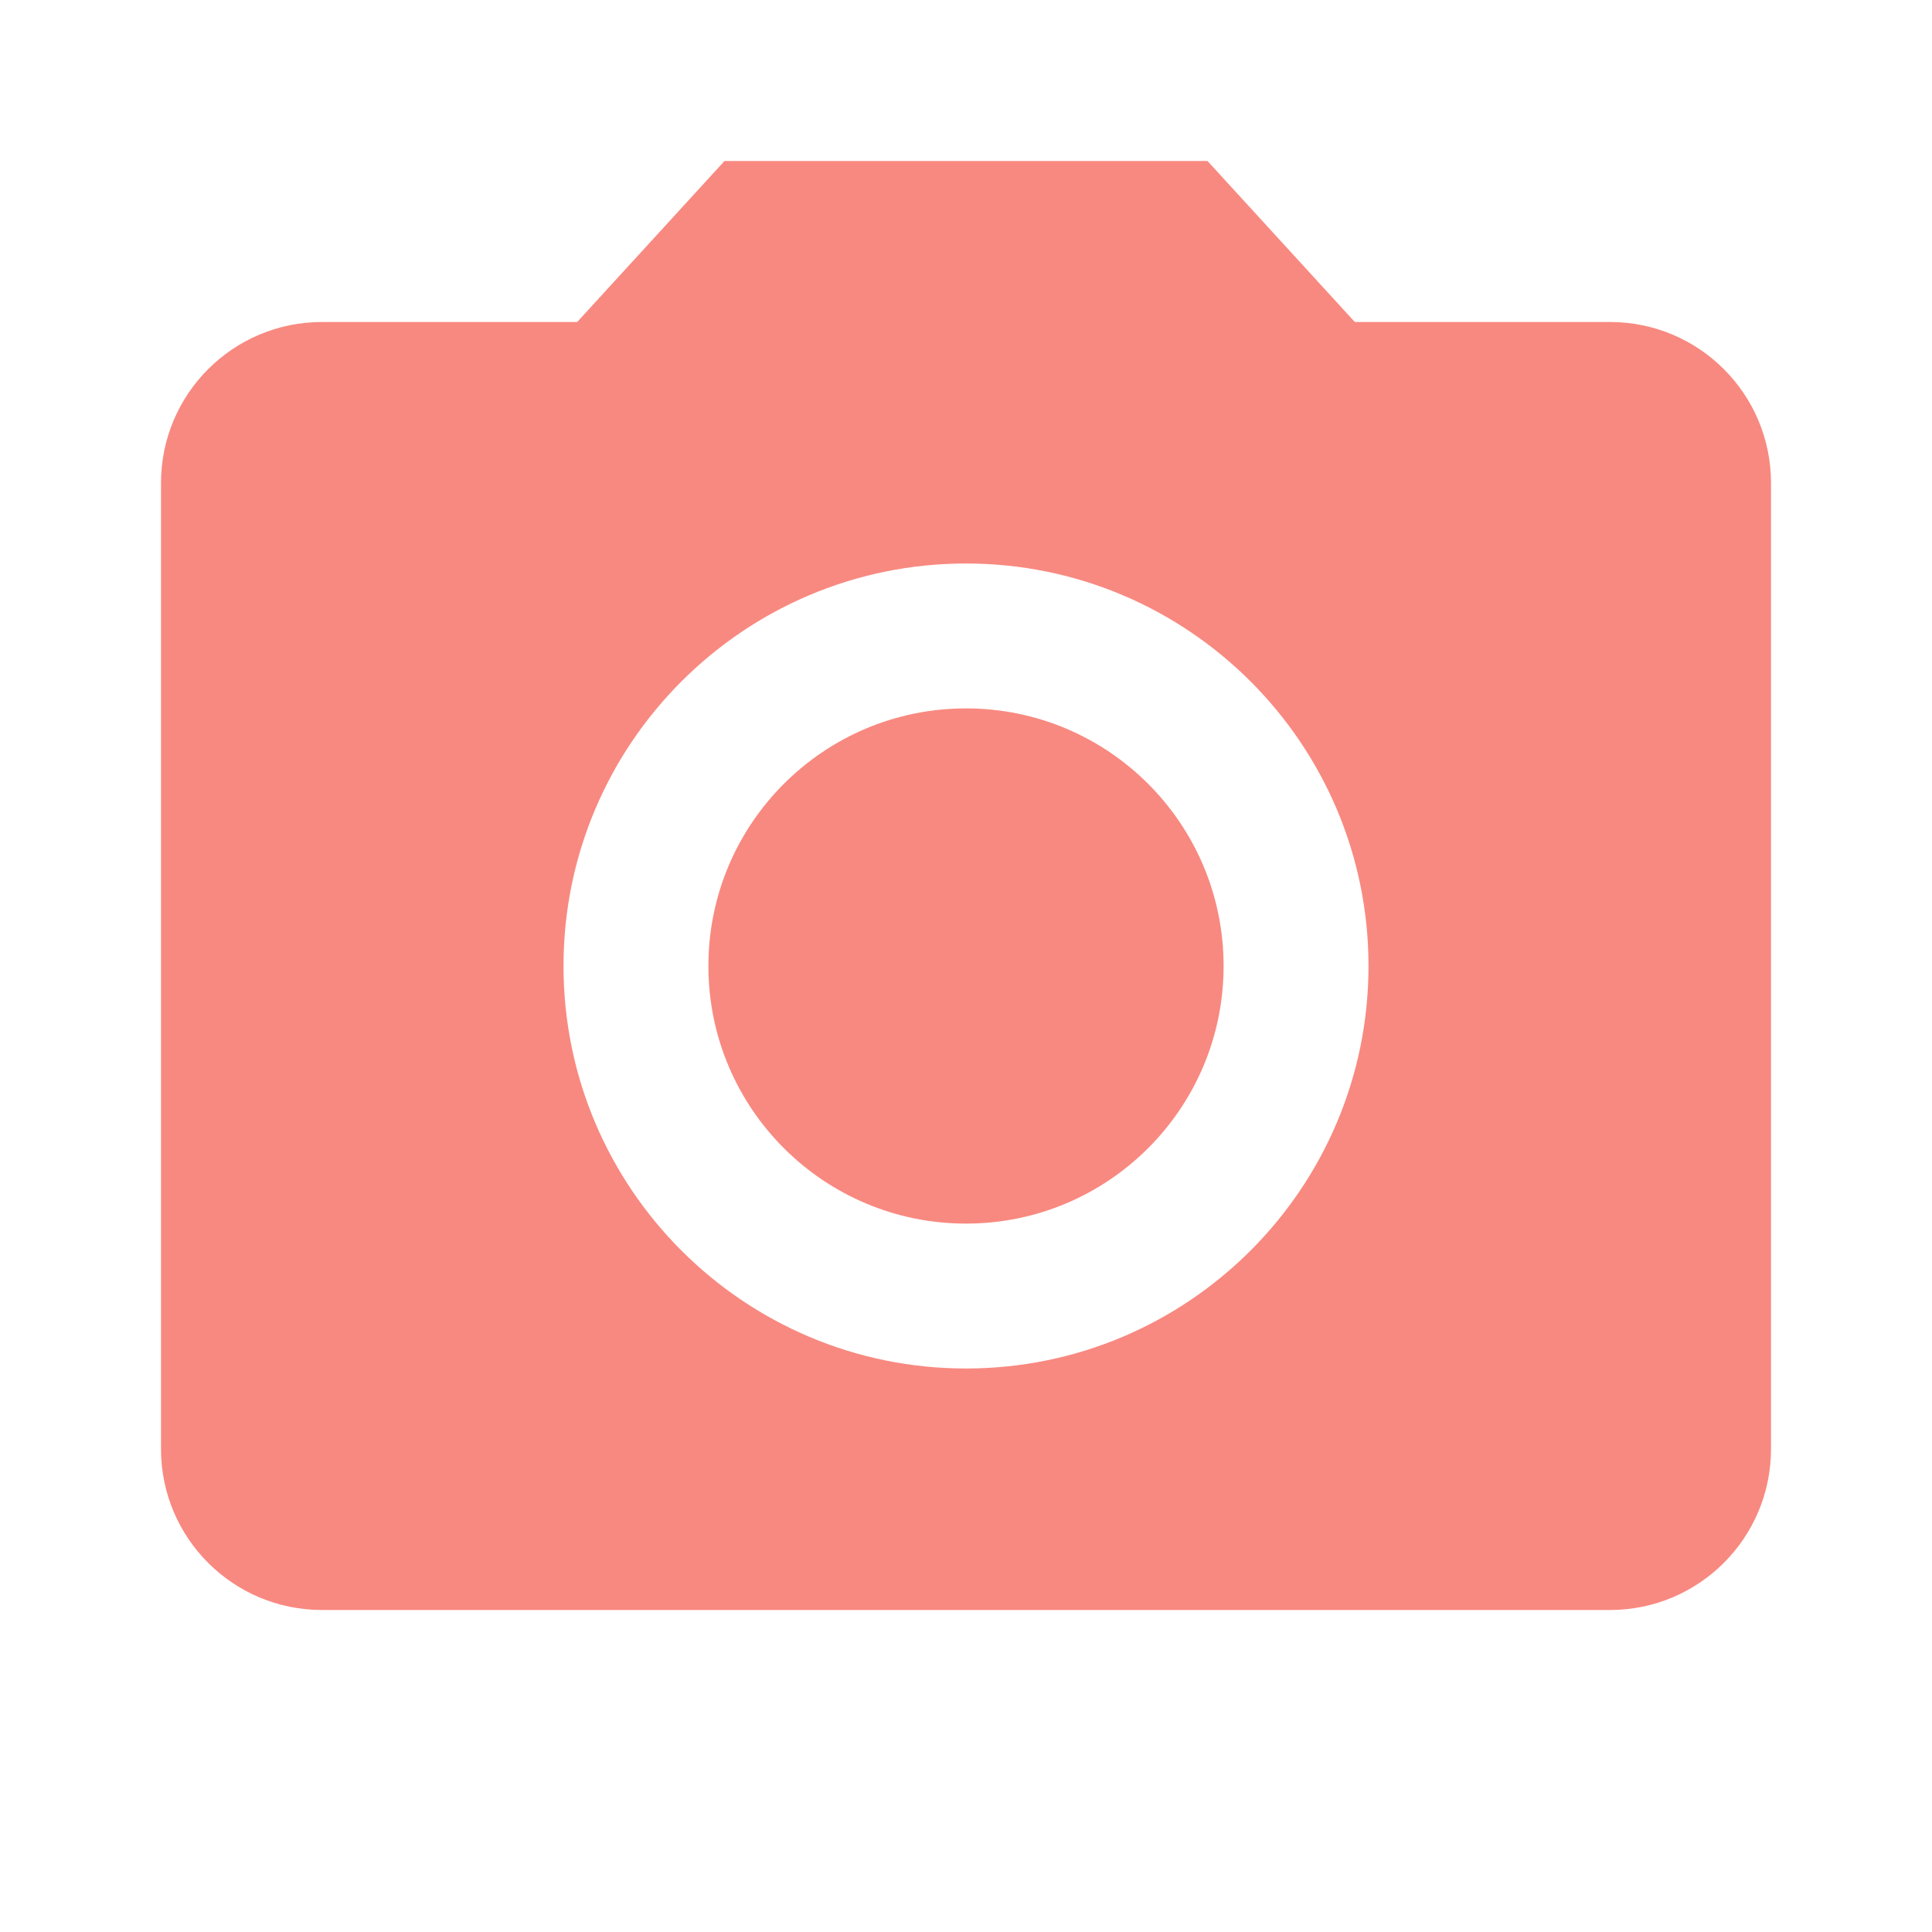
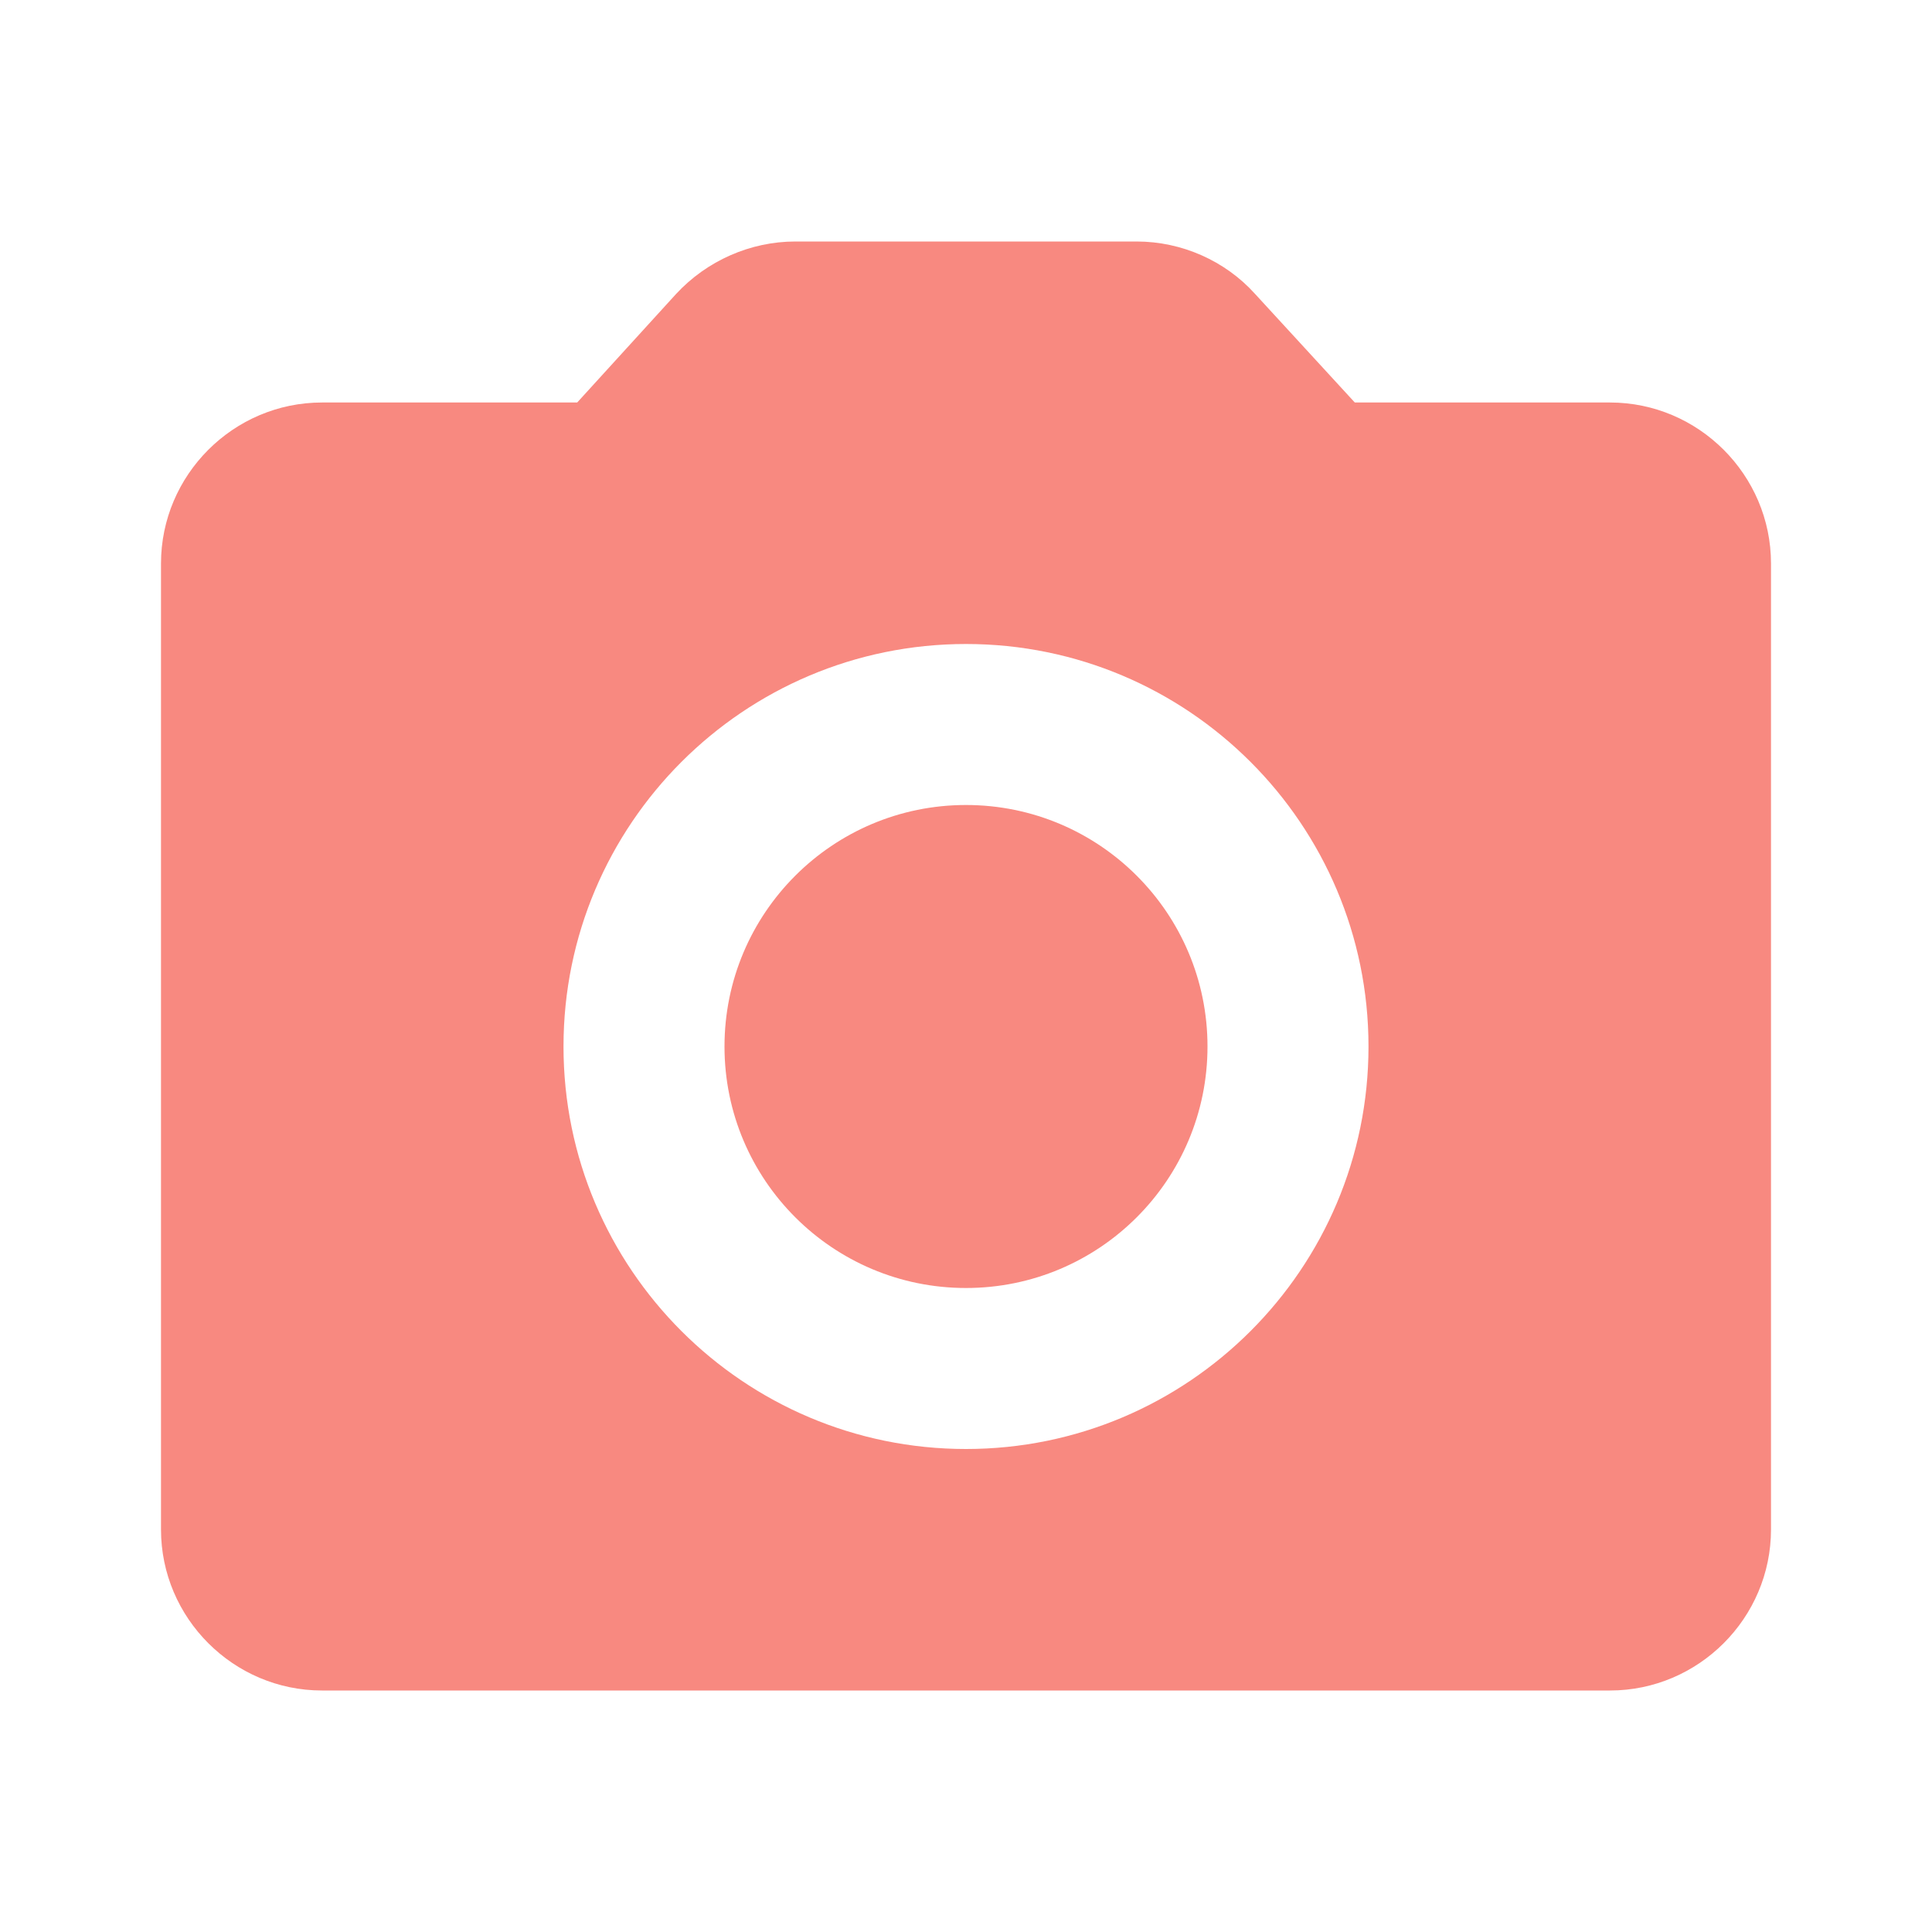
- <svg xmlns="http://www.w3.org/2000/svg" width="48" height="48" viewBox="0 0 48 48" id="svg2" version="1.1">
+ <svg xmlns="http://www.w3.org/2000/svg" width="48" height="48" viewBox="0 0 45 45" id="svg2" version="1.1">
  <defs id="defs10" />
-   <circle cx="24" cy="24" r="6.4" id="circle4" style="fill:#f44336;fill-opacity:0.627" />
-   <path d="M18 4l-3.66 4H8c-2.21 0-4 1.79-4 4v24c0 2.21 1.79 4 4 4h32c2.21 0 4-1.79 4-4V12c0-2.21-1.79-4-4-4h-6.34L30 4H18zm6 30c-5.52 0-10-4.48-10-10s4.48-10 10-10 10 4.48 10 10-4.48 10-10 10z" id="path6" style="fill:#f44336;fill-opacity:0.627" />
+   <g id="g831">
+     <circle cx="22.5" cy="24.375" r="5.625" id="circle825" style="fill:#f44336;fill-opacity:0.627;stroke-width:1.875" />
+     <path d="m 37.5,9.375 h -5.944 l -2.325,-2.531 C 28.538,6.075 27.525,5.625 26.475,5.625 h -7.95 c -1.05,0 -2.062,0.45 -2.775,1.219 l -2.306,2.531 H 7.5 c -2.062,0 -3.75,1.688 -3.75,3.75 v 22.5 c 0,2.062 1.688,3.75 3.75,3.75 H 37.5 c 2.062,0 3.75,-1.688 3.75,-3.75 v -22.5 c 0,-2.062 -1.688,-3.75 -3.75,-3.75 z M 22.5,33.75 c -5.175,0 -9.375,-4.2 -9.375,-9.375 0,-5.175 4.2,-9.375 9.375,-9.375 5.175,0 9.375,4.2 9.375,9.375 0,5.175 -4.2,9.375 -9.375,9.375 z" id="path827" style="fill:#f44336;fill-opacity:0.627;stroke-width:1.875" />
+   </g>
</svg>
